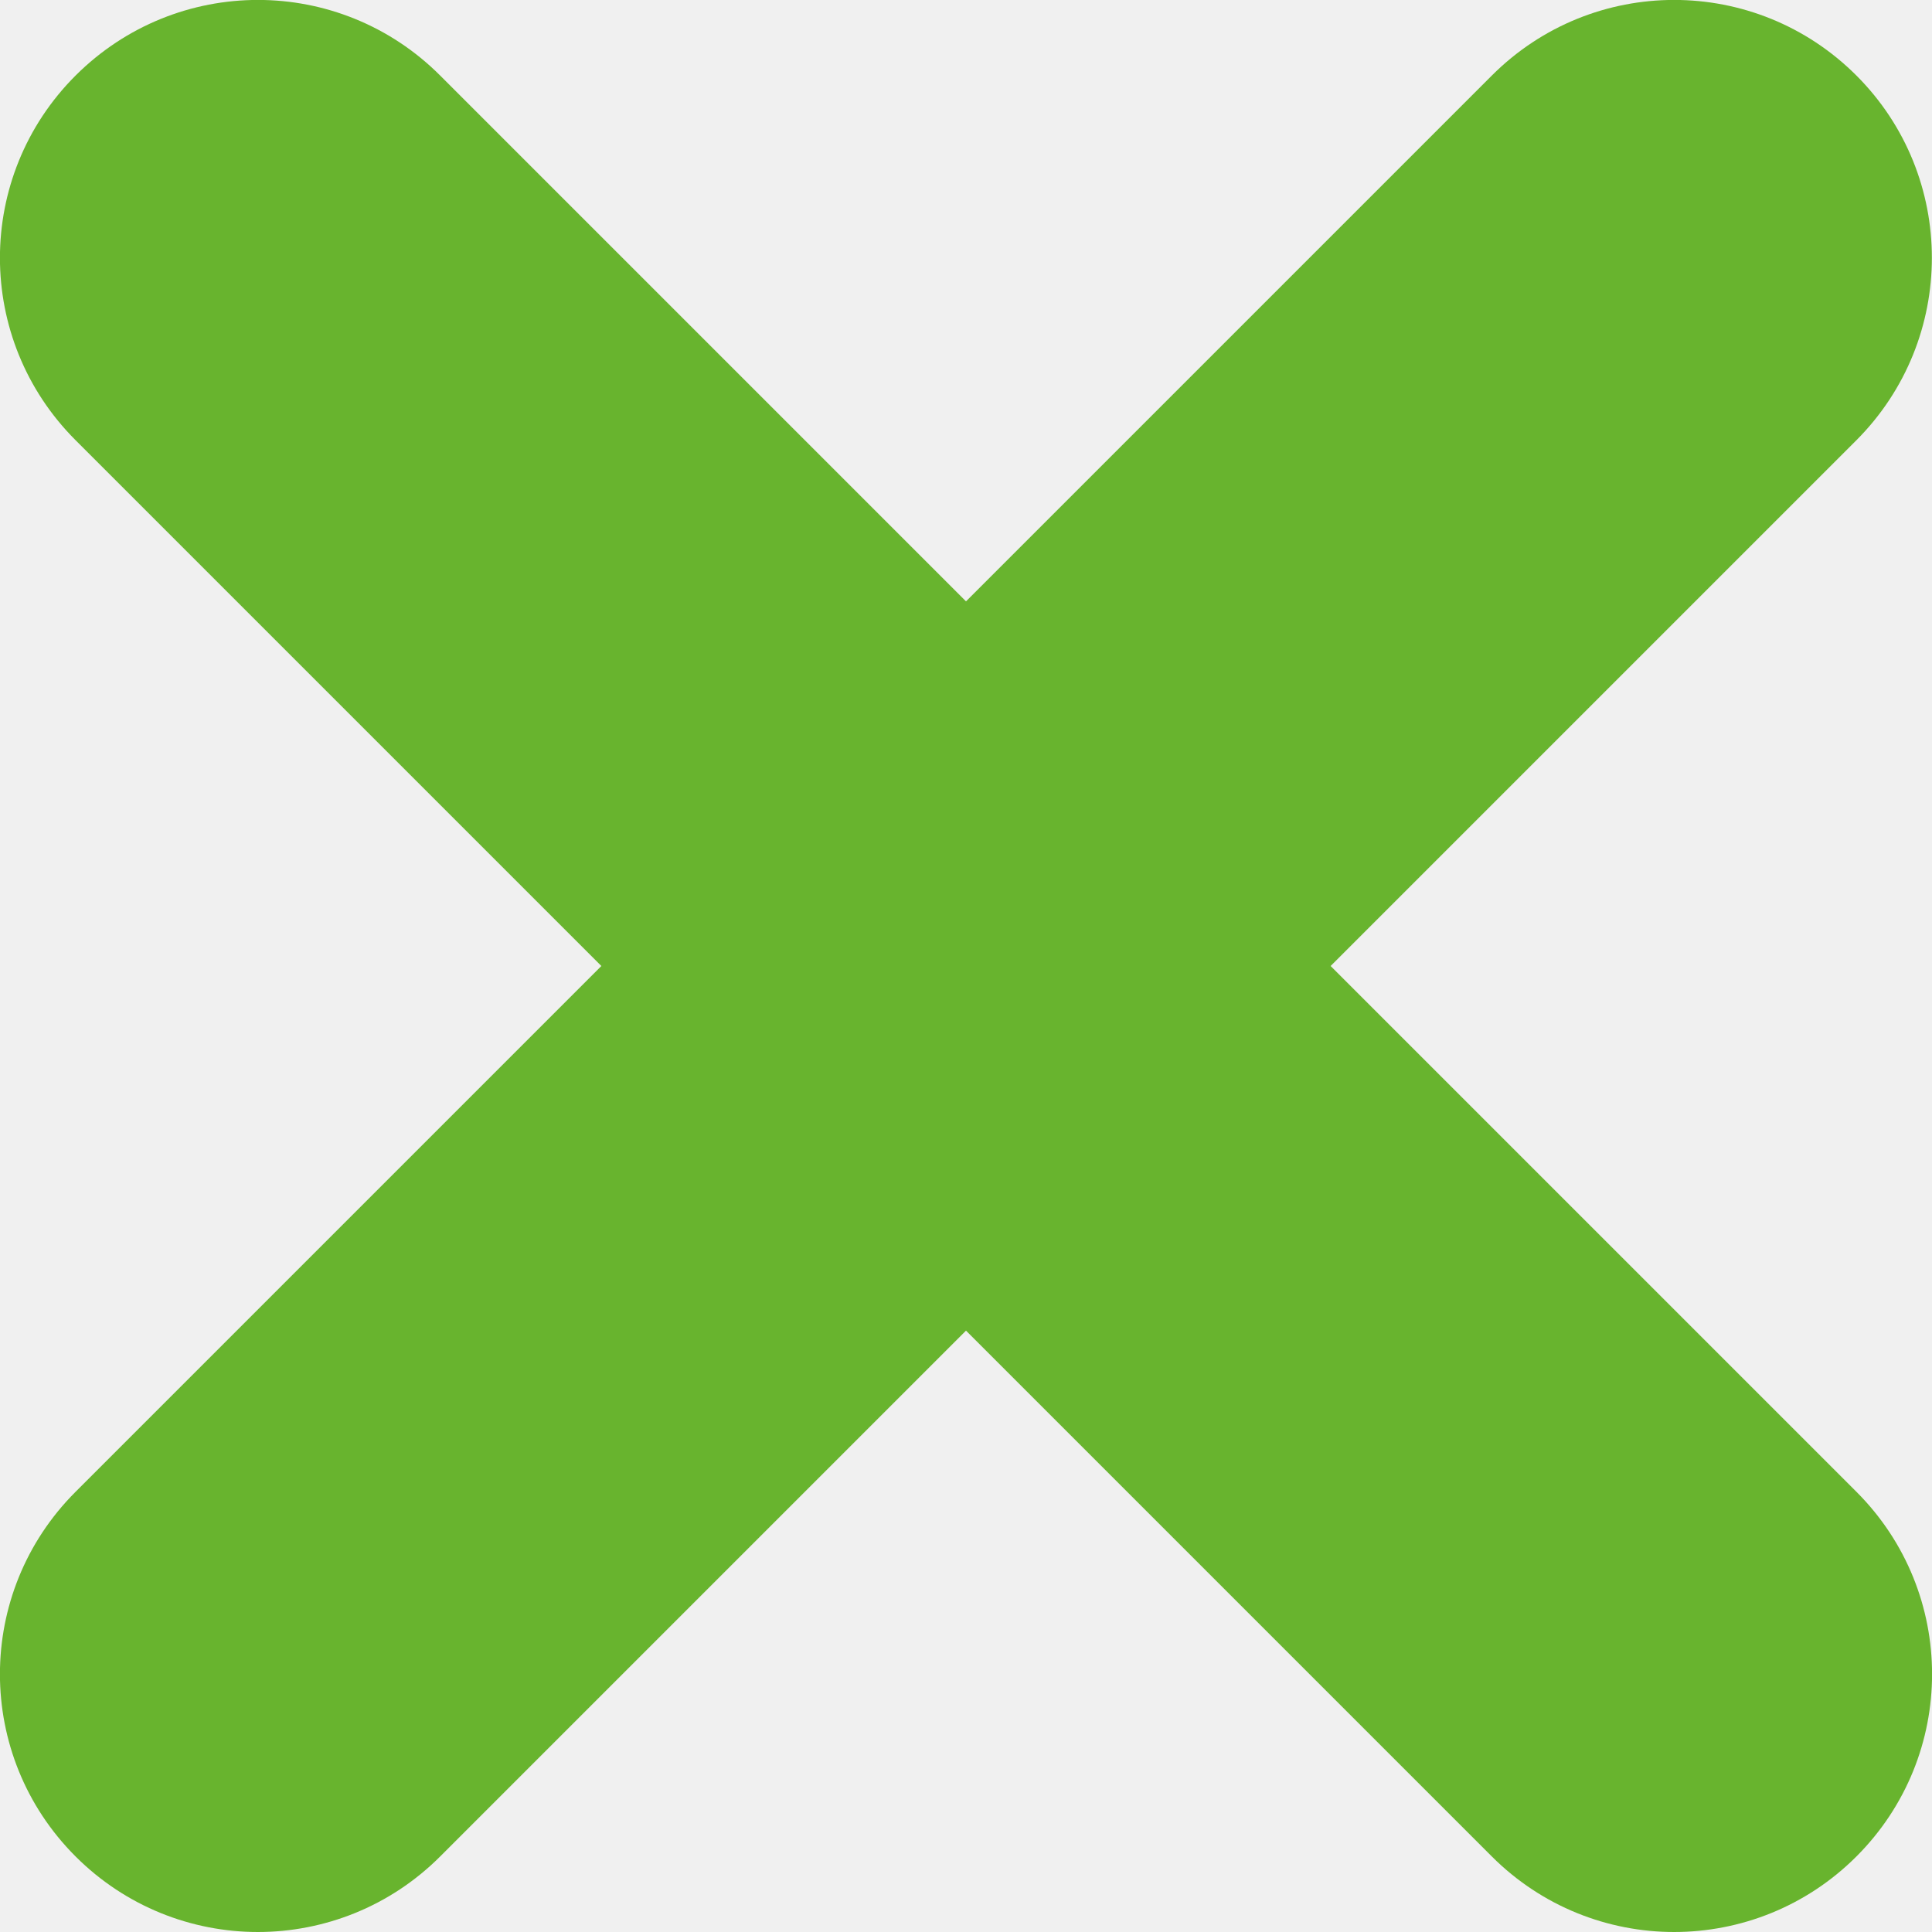
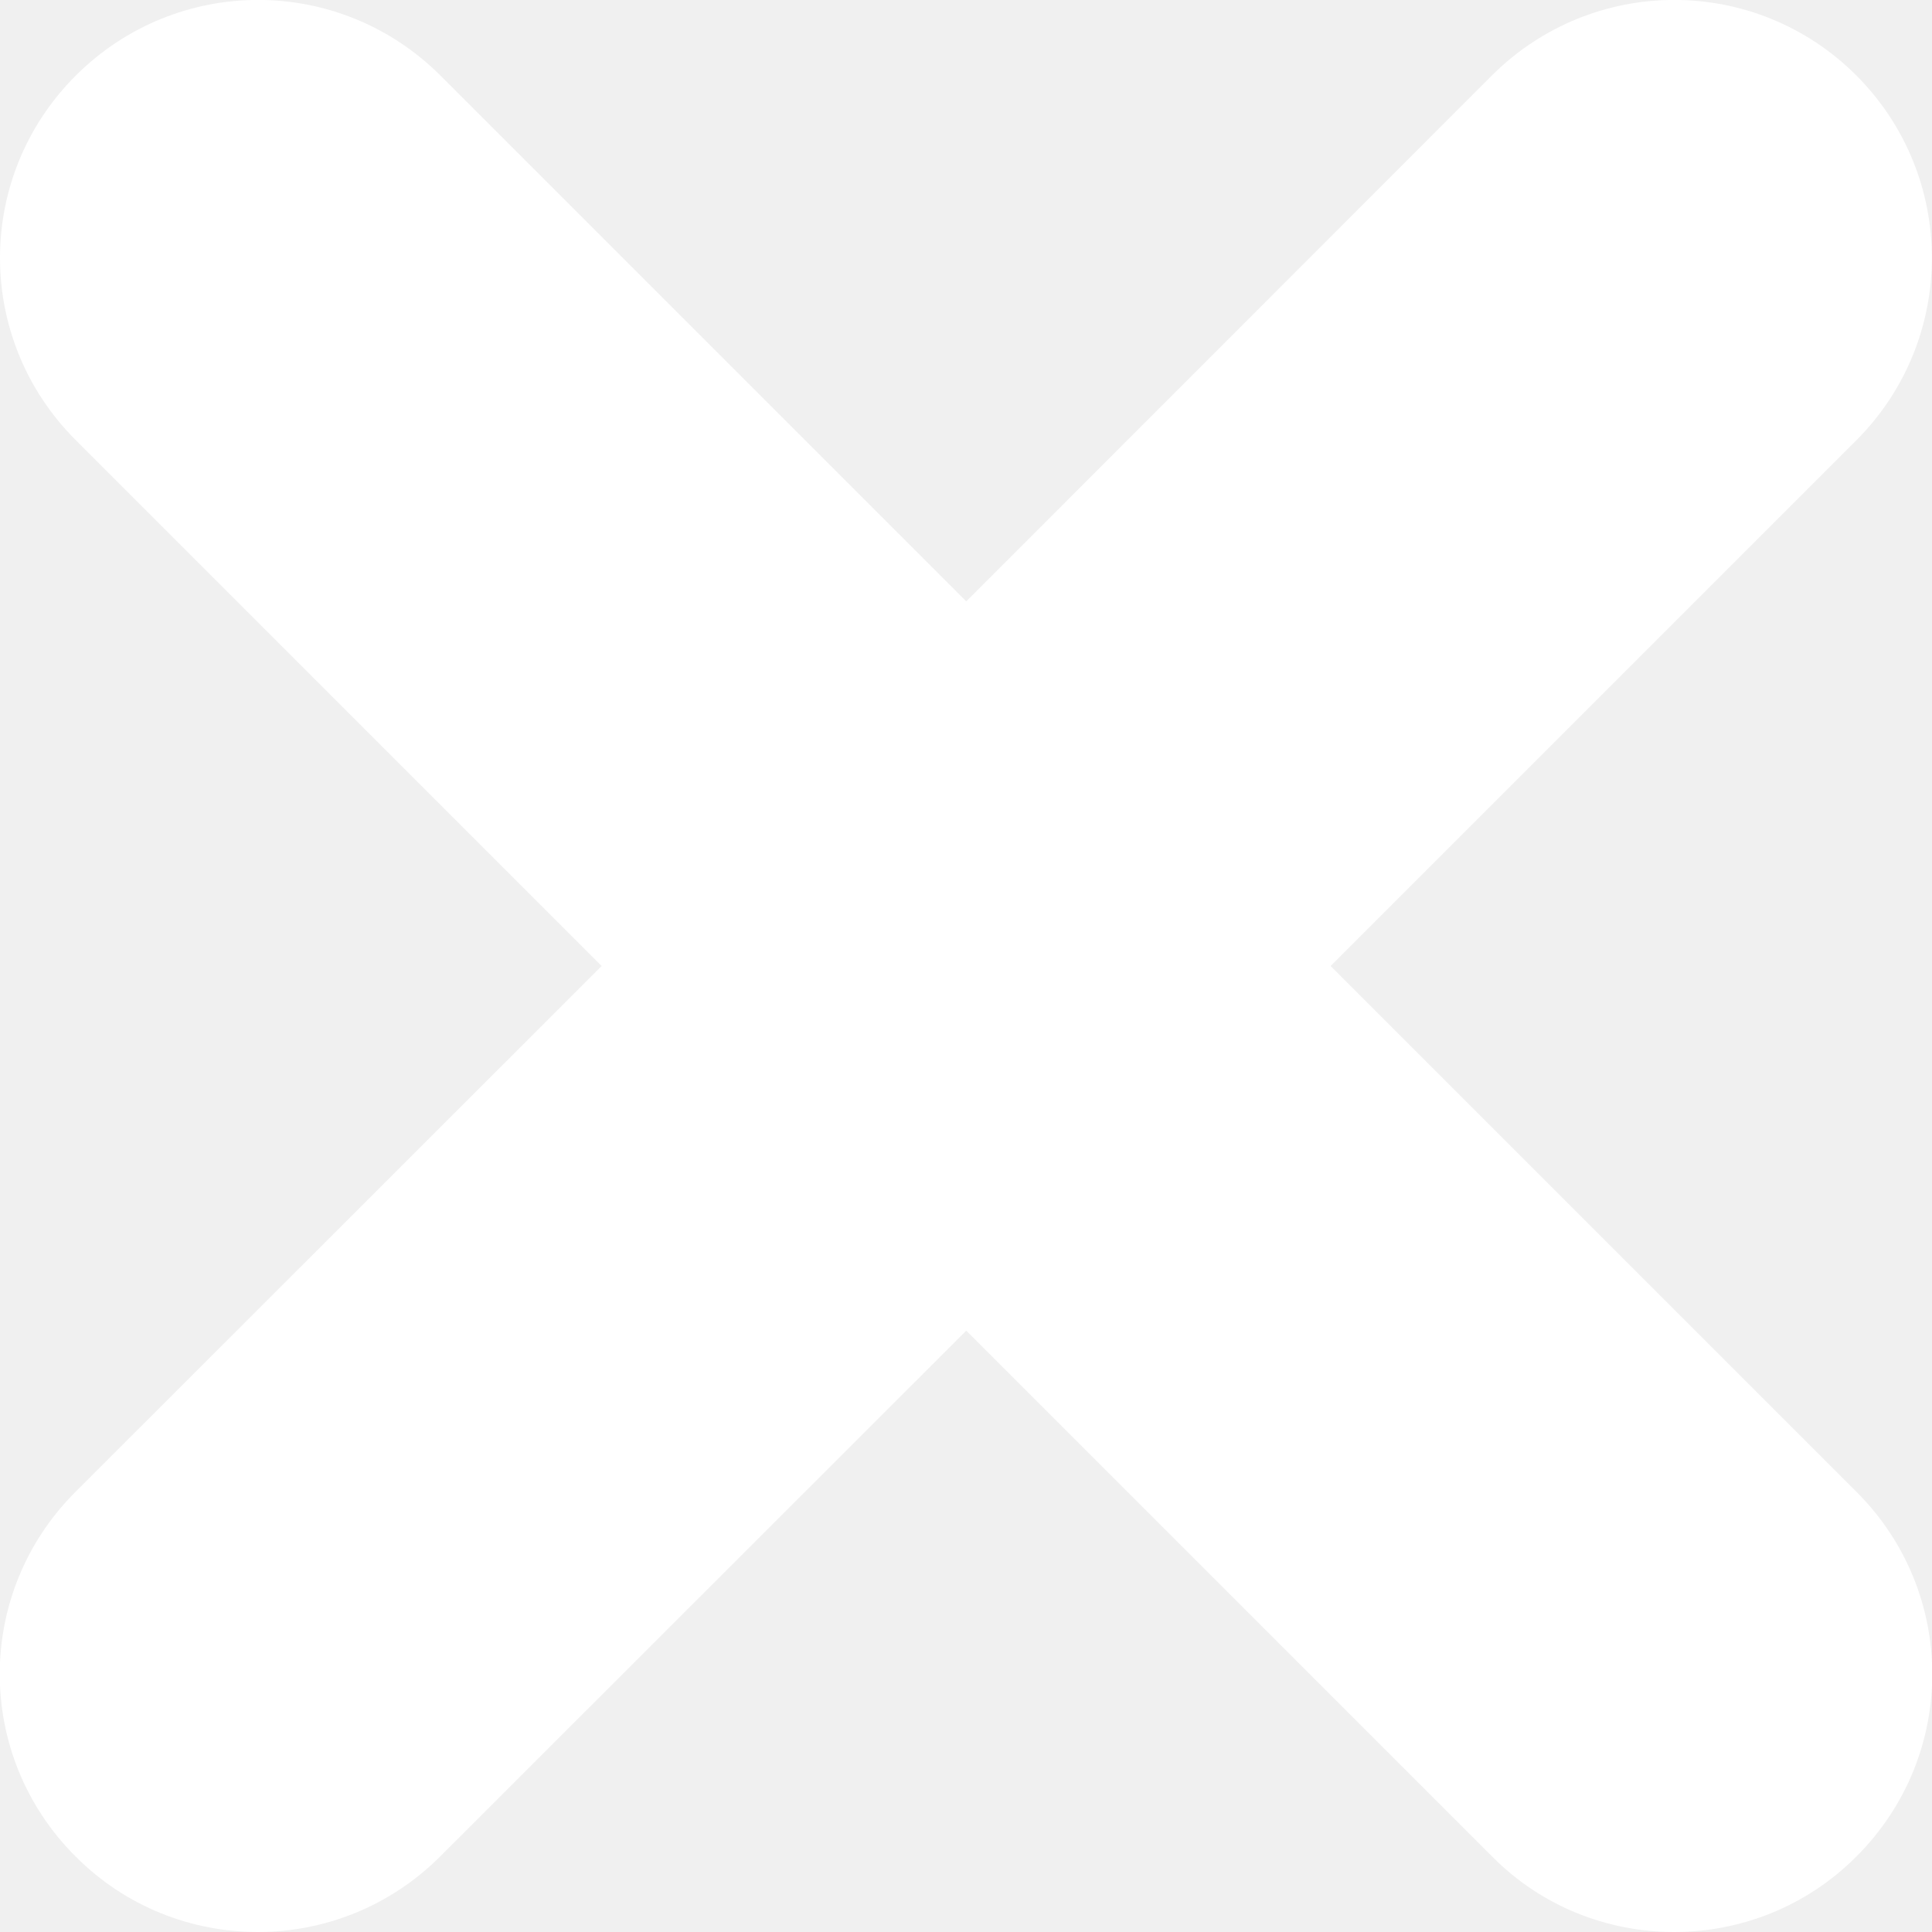
- <svg xmlns="http://www.w3.org/2000/svg" version="1.1" id="Layer_1" x="0px" y="0px" width="7.492px" height="7.492px" viewBox="31.933 3.35 7.492 7.492" enable-background="new 31.933 3.35 7.492 7.492" xml:space="preserve">
-   <path fill="#68B42E" d="M39.132,3.643c-0.391-0.391-1.023-0.391-1.414,0l-2.039,2.039L33.64,3.643c-0.391-0.391-1.022-0.391-1.414,0  c-0.391,0.391-0.391,1.023,0,1.414l2.039,2.039l-2.039,2.039c-0.391,0.391-0.391,1.023,0,1.414c0.195,0.195,0.451,0.293,0.707,0.293  s0.512-0.098,0.707-0.293l2.039-2.039l2.039,2.039c0.195,0.195,0.451,0.293,0.707,0.293s0.512-0.098,0.707-0.293  c0.391-0.391,0.391-1.023,0-1.414l-2.039-2.039l2.039-2.039C39.522,4.666,39.522,4.033,39.132,3.643z" />
+ <svg xmlns="http://www.w3.org/2000/svg" version="1.1" id="Layer_1" x="0px" y="0px" width="7.492px" height="7.492px" viewBox="0 0 7.492 7.492" enable-background="new 0 0 7.492 7.492" xml:space="preserve">
+   <path fill="#FFFFFF" d="M7.199,0.293c-0.391-0.391-1.022-0.391-1.414,0L3.747,2.332L1.708,0.293c-0.392-0.391-1.022-0.391-1.414,0  s-0.392,1.023,0,1.414l2.039,2.039L0.293,5.785c-0.392,0.391-0.392,1.023,0,1.414C0.488,7.395,0.744,7.492,1,7.492  c0.256,0,0.512-0.098,0.707-0.293L3.747,5.16l2.039,2.039C5.98,7.395,6.236,7.492,6.492,7.492c0.257,0,0.513-0.098,0.707-0.293  c0.392-0.391,0.392-1.023,0-1.414L5.16,3.746l2.039-2.039C7.589,1.316,7.589,0.684,7.199,0.293z" />
</svg>
